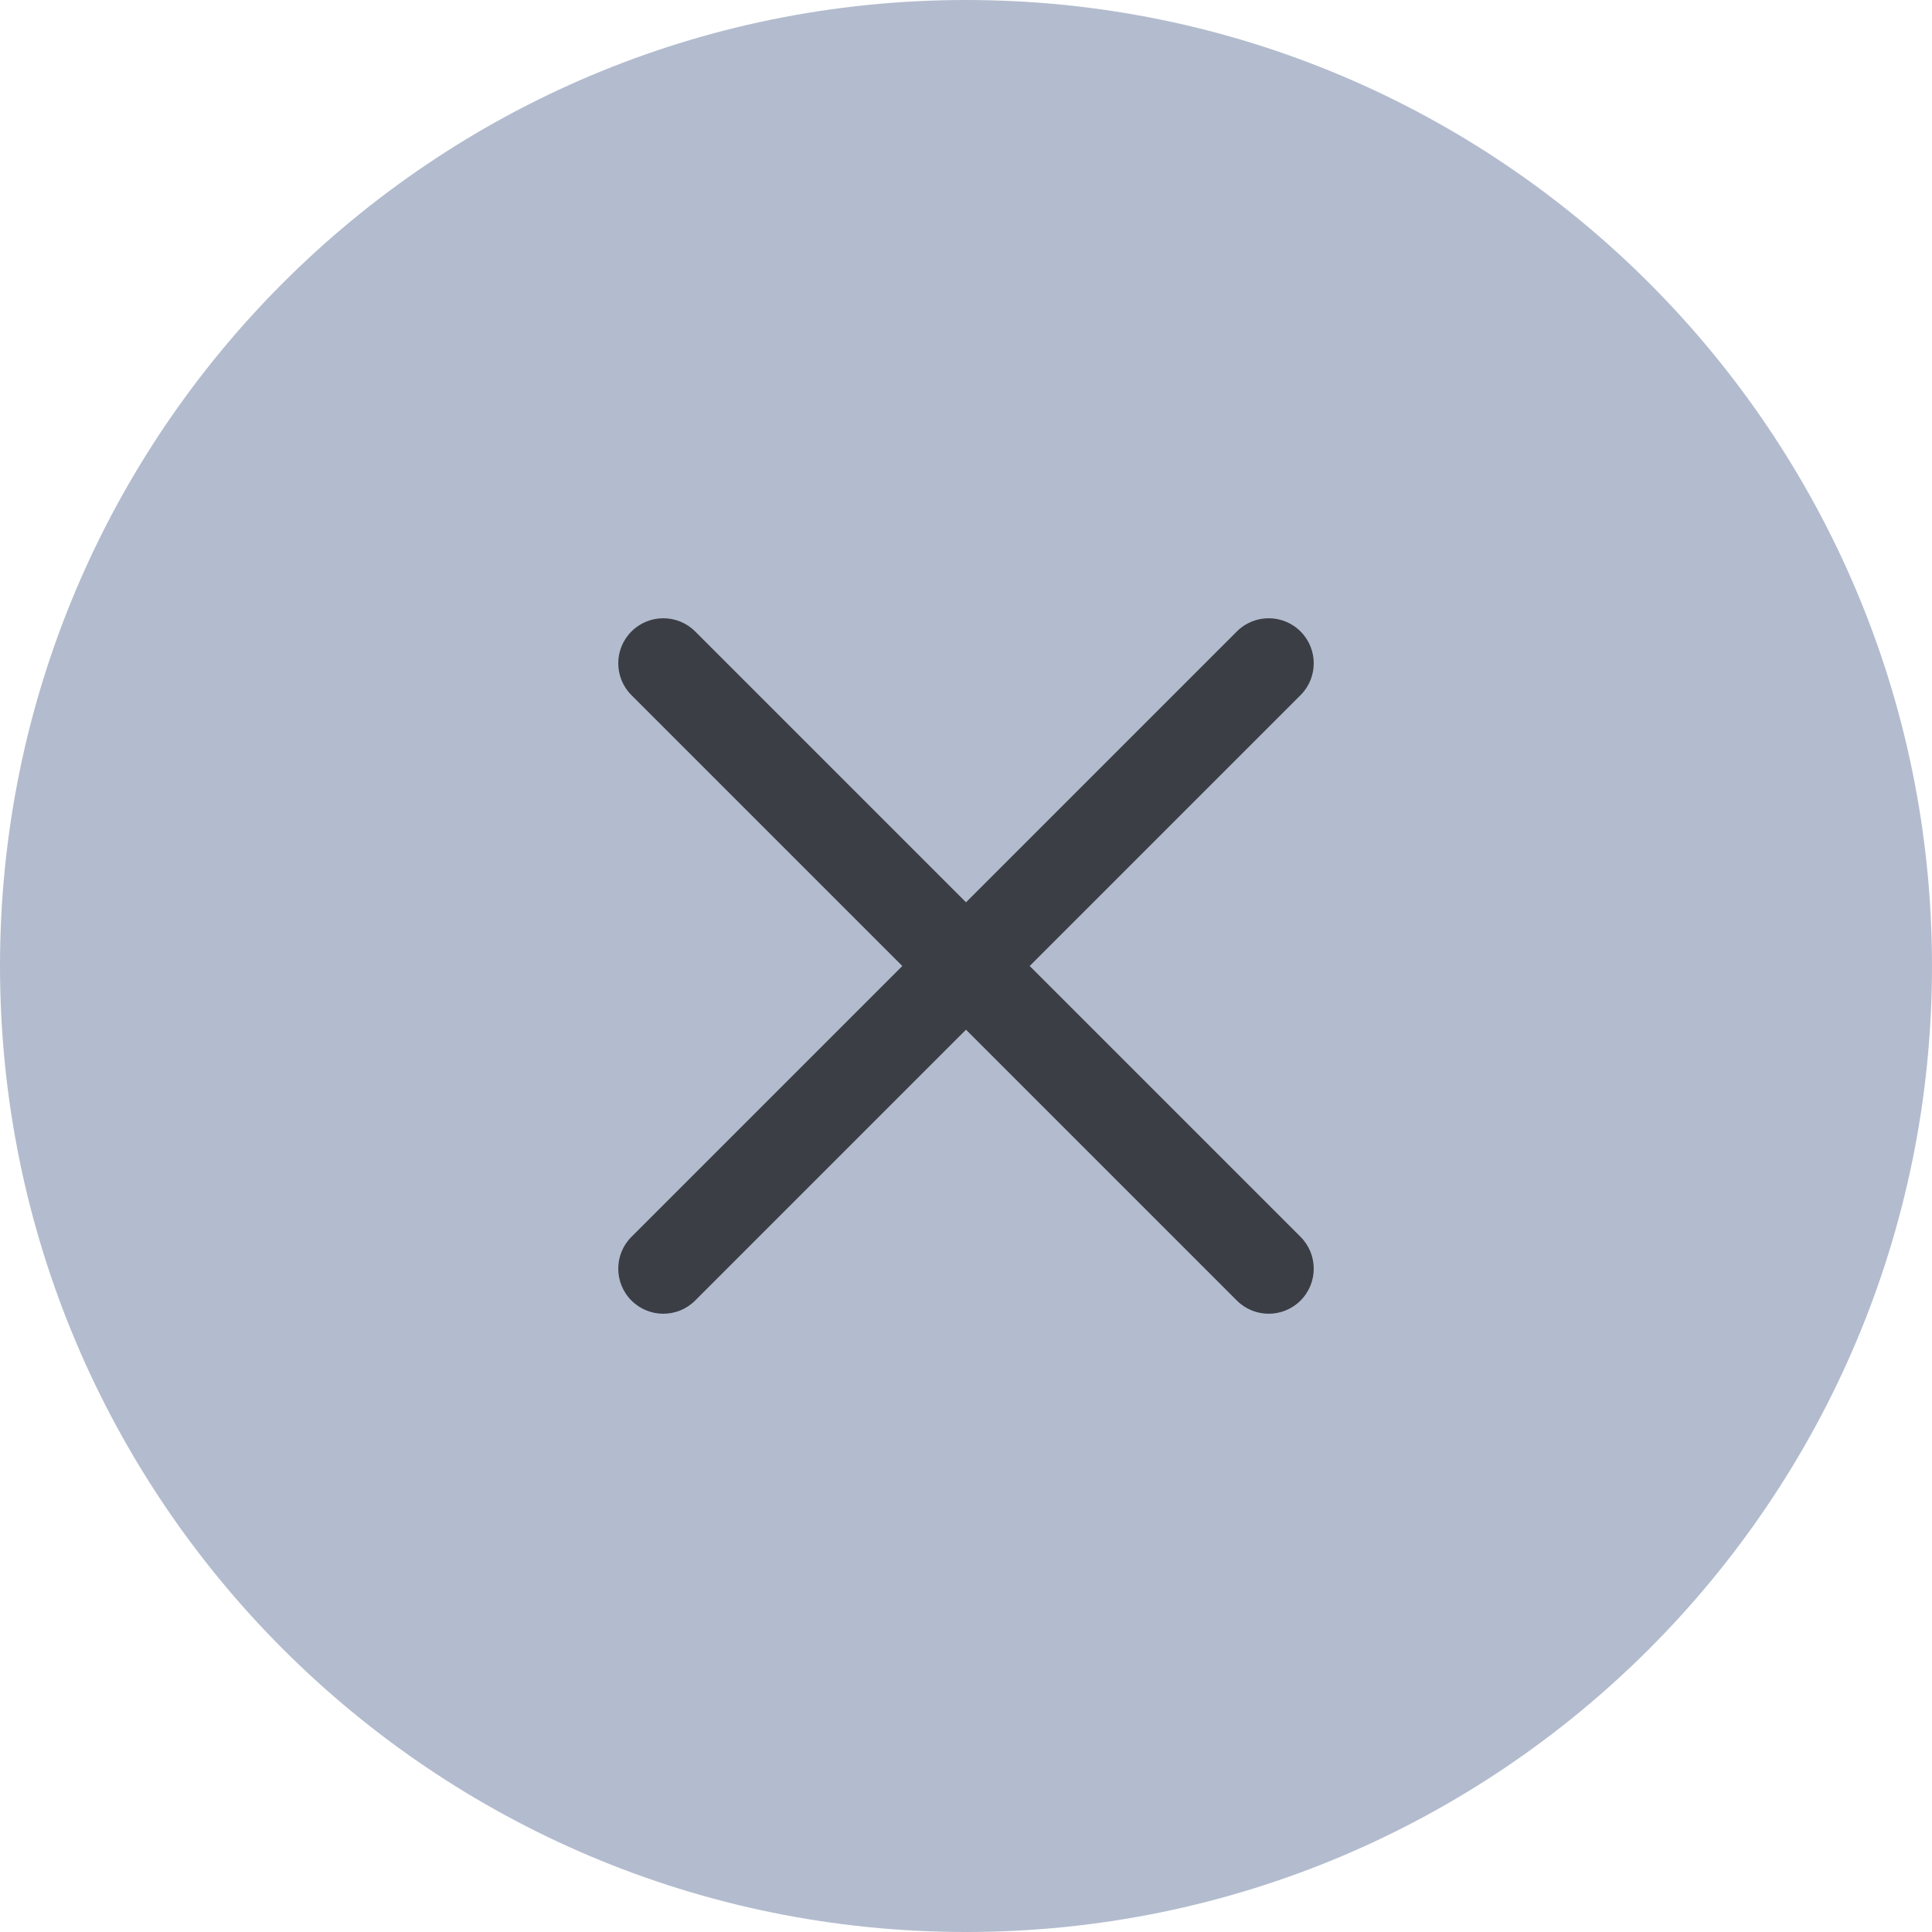
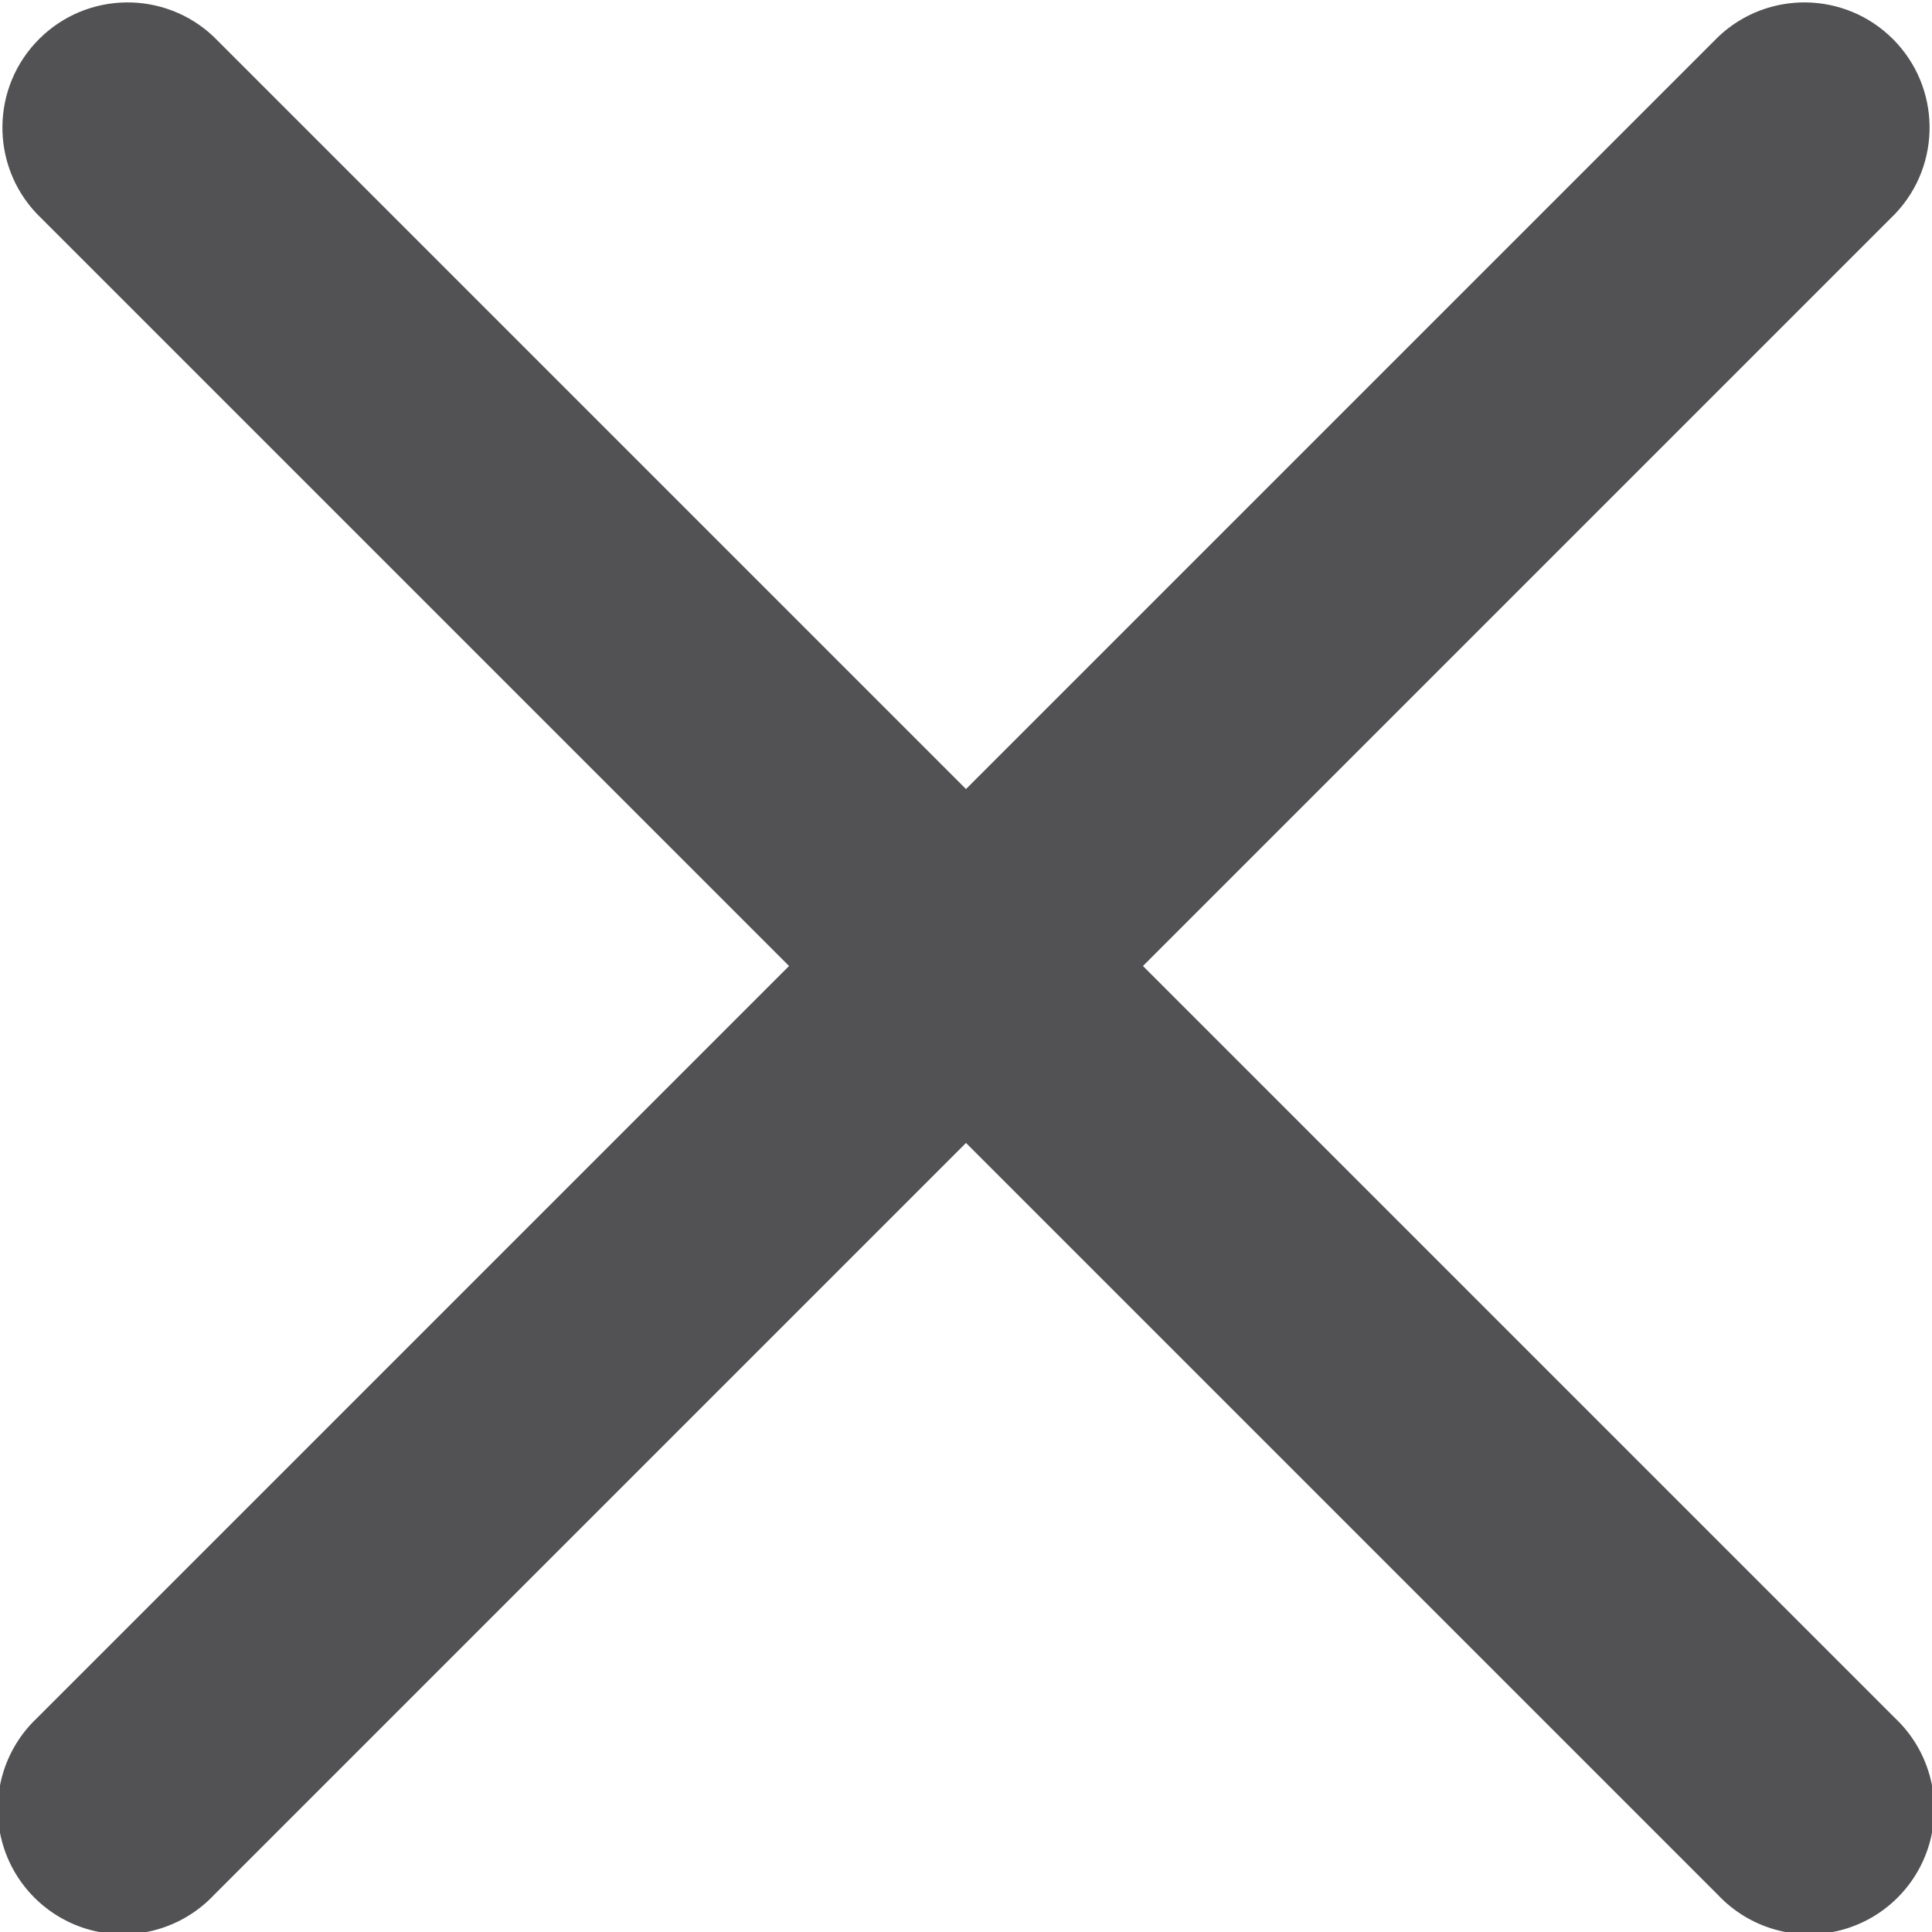
- <svg xmlns="http://www.w3.org/2000/svg" id="Close" width="50" height="50" viewBox="0 0 50 50">
-   <circle id="Ellipse_31" data-name="Ellipse 31" cx="25" cy="25" r="25" fill="#b3bcce" />
-   <path id="close-2" data-name="close" d="M10.649,9.136l7.009-7.009A1.166,1.166,0,0,0,16.009.478L9,7.487,1.991.478A1.166,1.166,0,0,0,.342,2.127L7.351,9.136.342,16.145a1.166,1.166,0,1,0,1.649,1.649L9,10.785l7.009,7.009a1.166,1.166,0,1,0,1.649-1.649Zm0,0" transform="translate(16 15.864)" fill="#09090b" opacity="0.7" />
+ <svg xmlns="http://www.w3.org/2000/svg" width="14.4" height="14.4" viewBox="0 0 14.4 14.4">
+   <path id="close" d="M8.519,7.336l5.607-5.607A.933.933,0,0,0,12.807.41L7.2,6.017,1.593.41A.933.933,0,0,0,.274,1.729L5.881,7.336.274,12.943a.933.933,0,1,0,1.319,1.319L7.2,8.655l5.607,5.607a.933.933,0,1,0,1.319-1.319Zm0,0" transform="translate(0 -0.136)" fill="#09090b" opacity="0.7" />
</svg>
